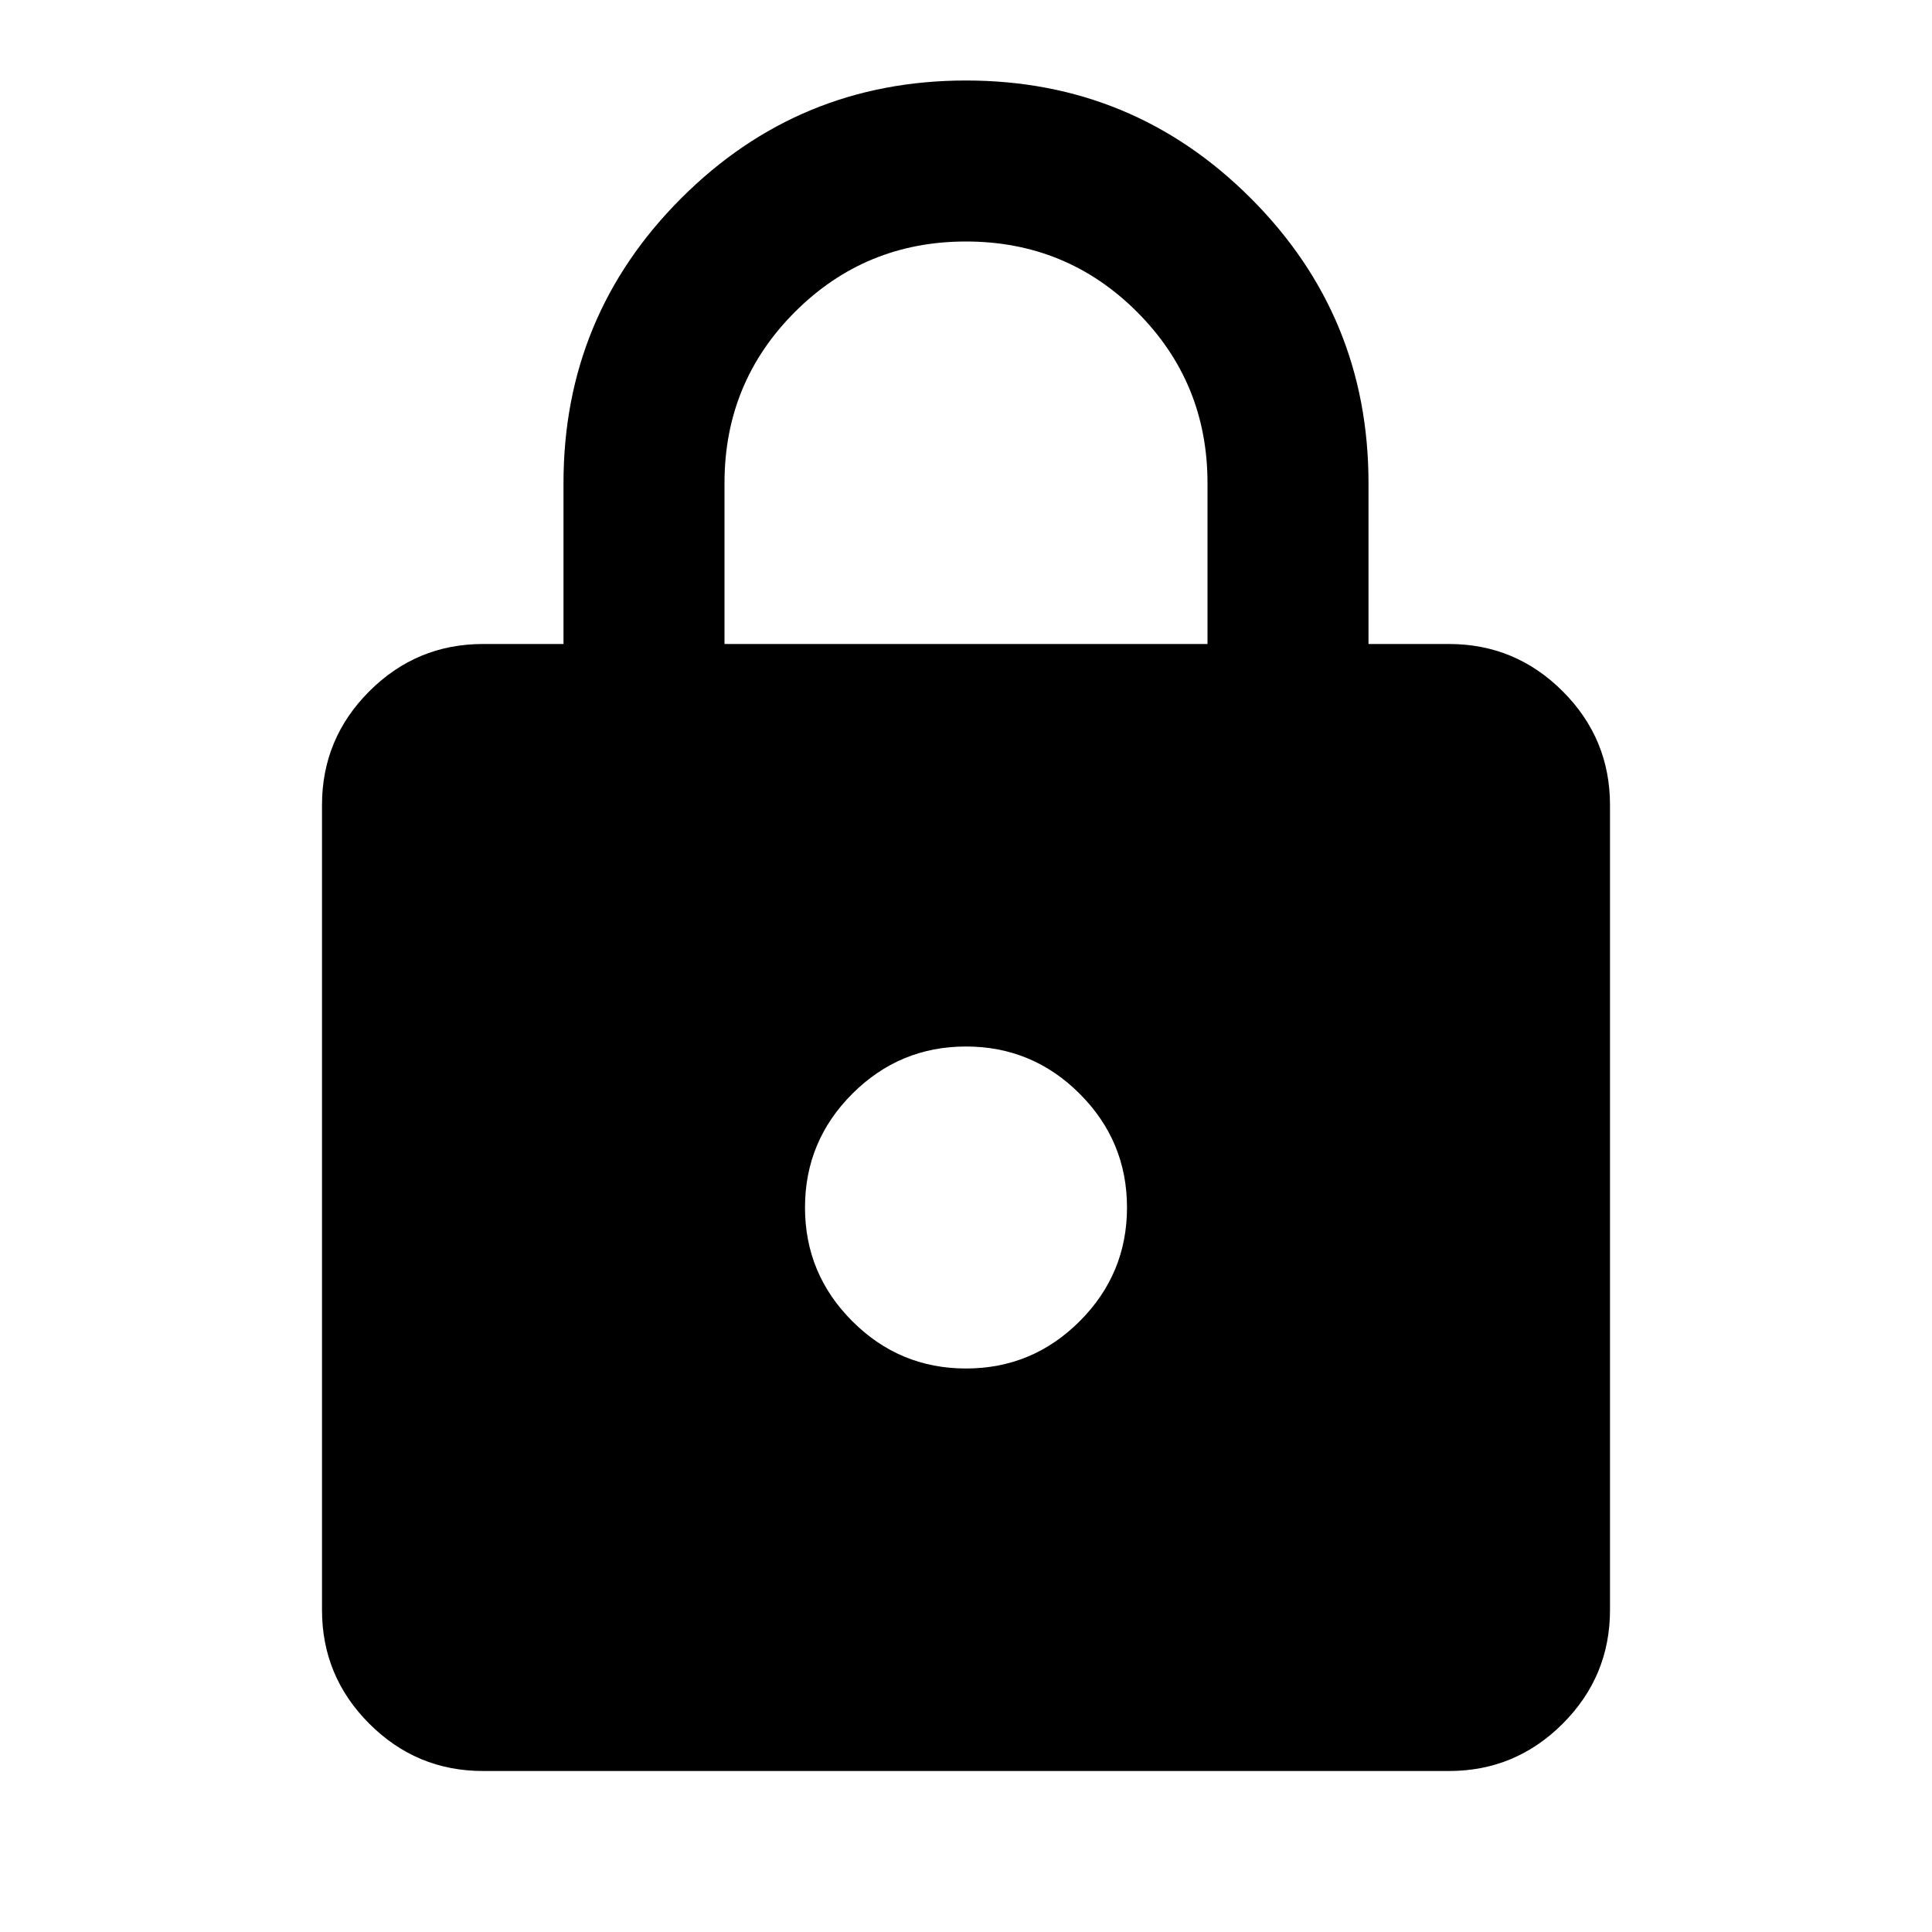
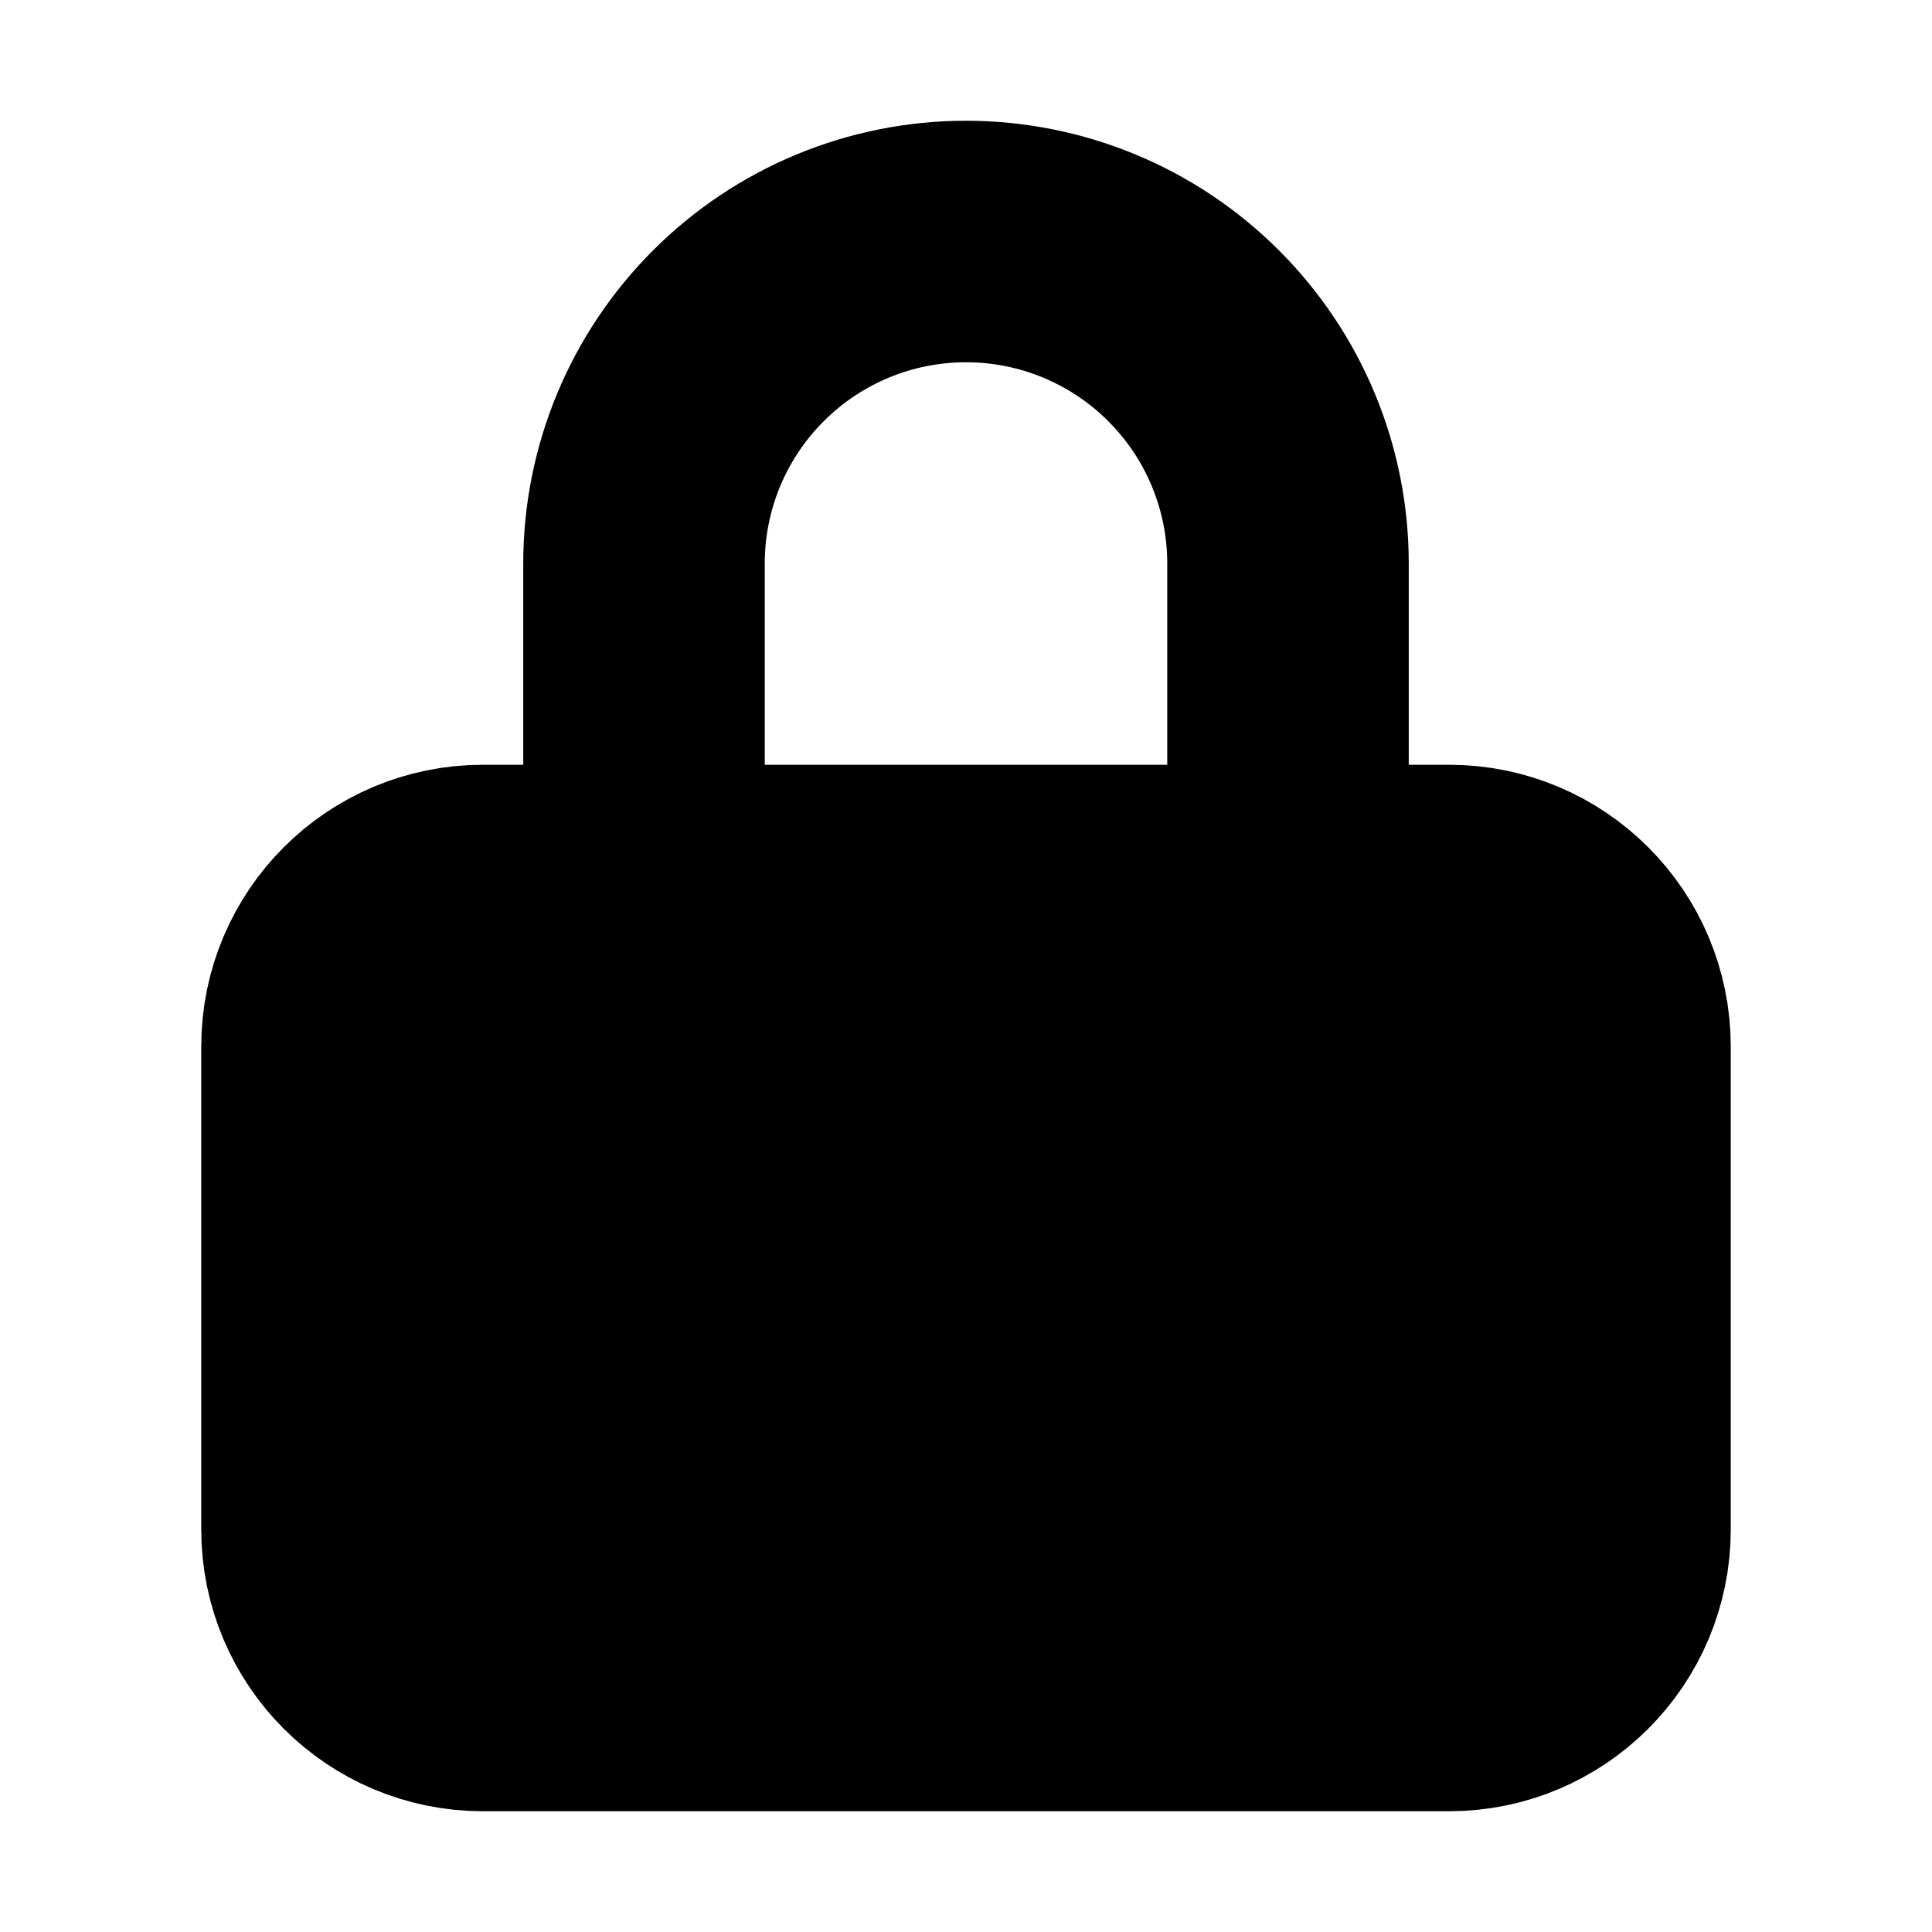
- <svg xmlns="http://www.w3.org/2000/svg" height="24" viewBox="0 -960 960 960" width="24">
-   <path d="M240-80q-33 0-56.5-23.5T160-160v-400q0-33 23.5-56.5T240-640h40v-80q0-83 58.5-141.5T480-920q83 0 141.5 58.5T680-720v80h40q33 0 56.5 23.5T800-560v400q0 33-23.5 56.5T720-80H240Zm296.5-223.5Q560-327 560-360t-23.5-56.5Q513-440 480-440t-56.5 23.5Q400-393 400-360t23.5 56.5Q447-280 480-280t56.5-23.5ZM360-640h240v-80q0-50-35-85t-85-35q-50 0-85 35t-35 85v80Z" />
+ <svg xmlns="http://www.w3.org/2000/svg" width="24" height="24" viewBox="0 0 24 24" fill="none">
+   <path d="M18 11H6C4.895 11 4 11.895 4 13V19C4 20.105 4.895 21 6 21H18C19.105 21 20 20.105 20 19V13C20 11.895 19.105 11 18 11Z" fill="black" stroke="black" stroke-width="3" stroke-linecap="round" stroke-linejoin="round" />
+   <path d="M8 11V7C8 5.939 8.421 4.922 9.172 4.172C9.922 3.421 10.939 3 12 3C13.061 3 14.078 3.421 14.828 4.172C15.579 4.922 16 5.939 16 7V11" stroke="black" stroke-width="3" stroke-linecap="round" stroke-linejoin="round" />
</svg>
